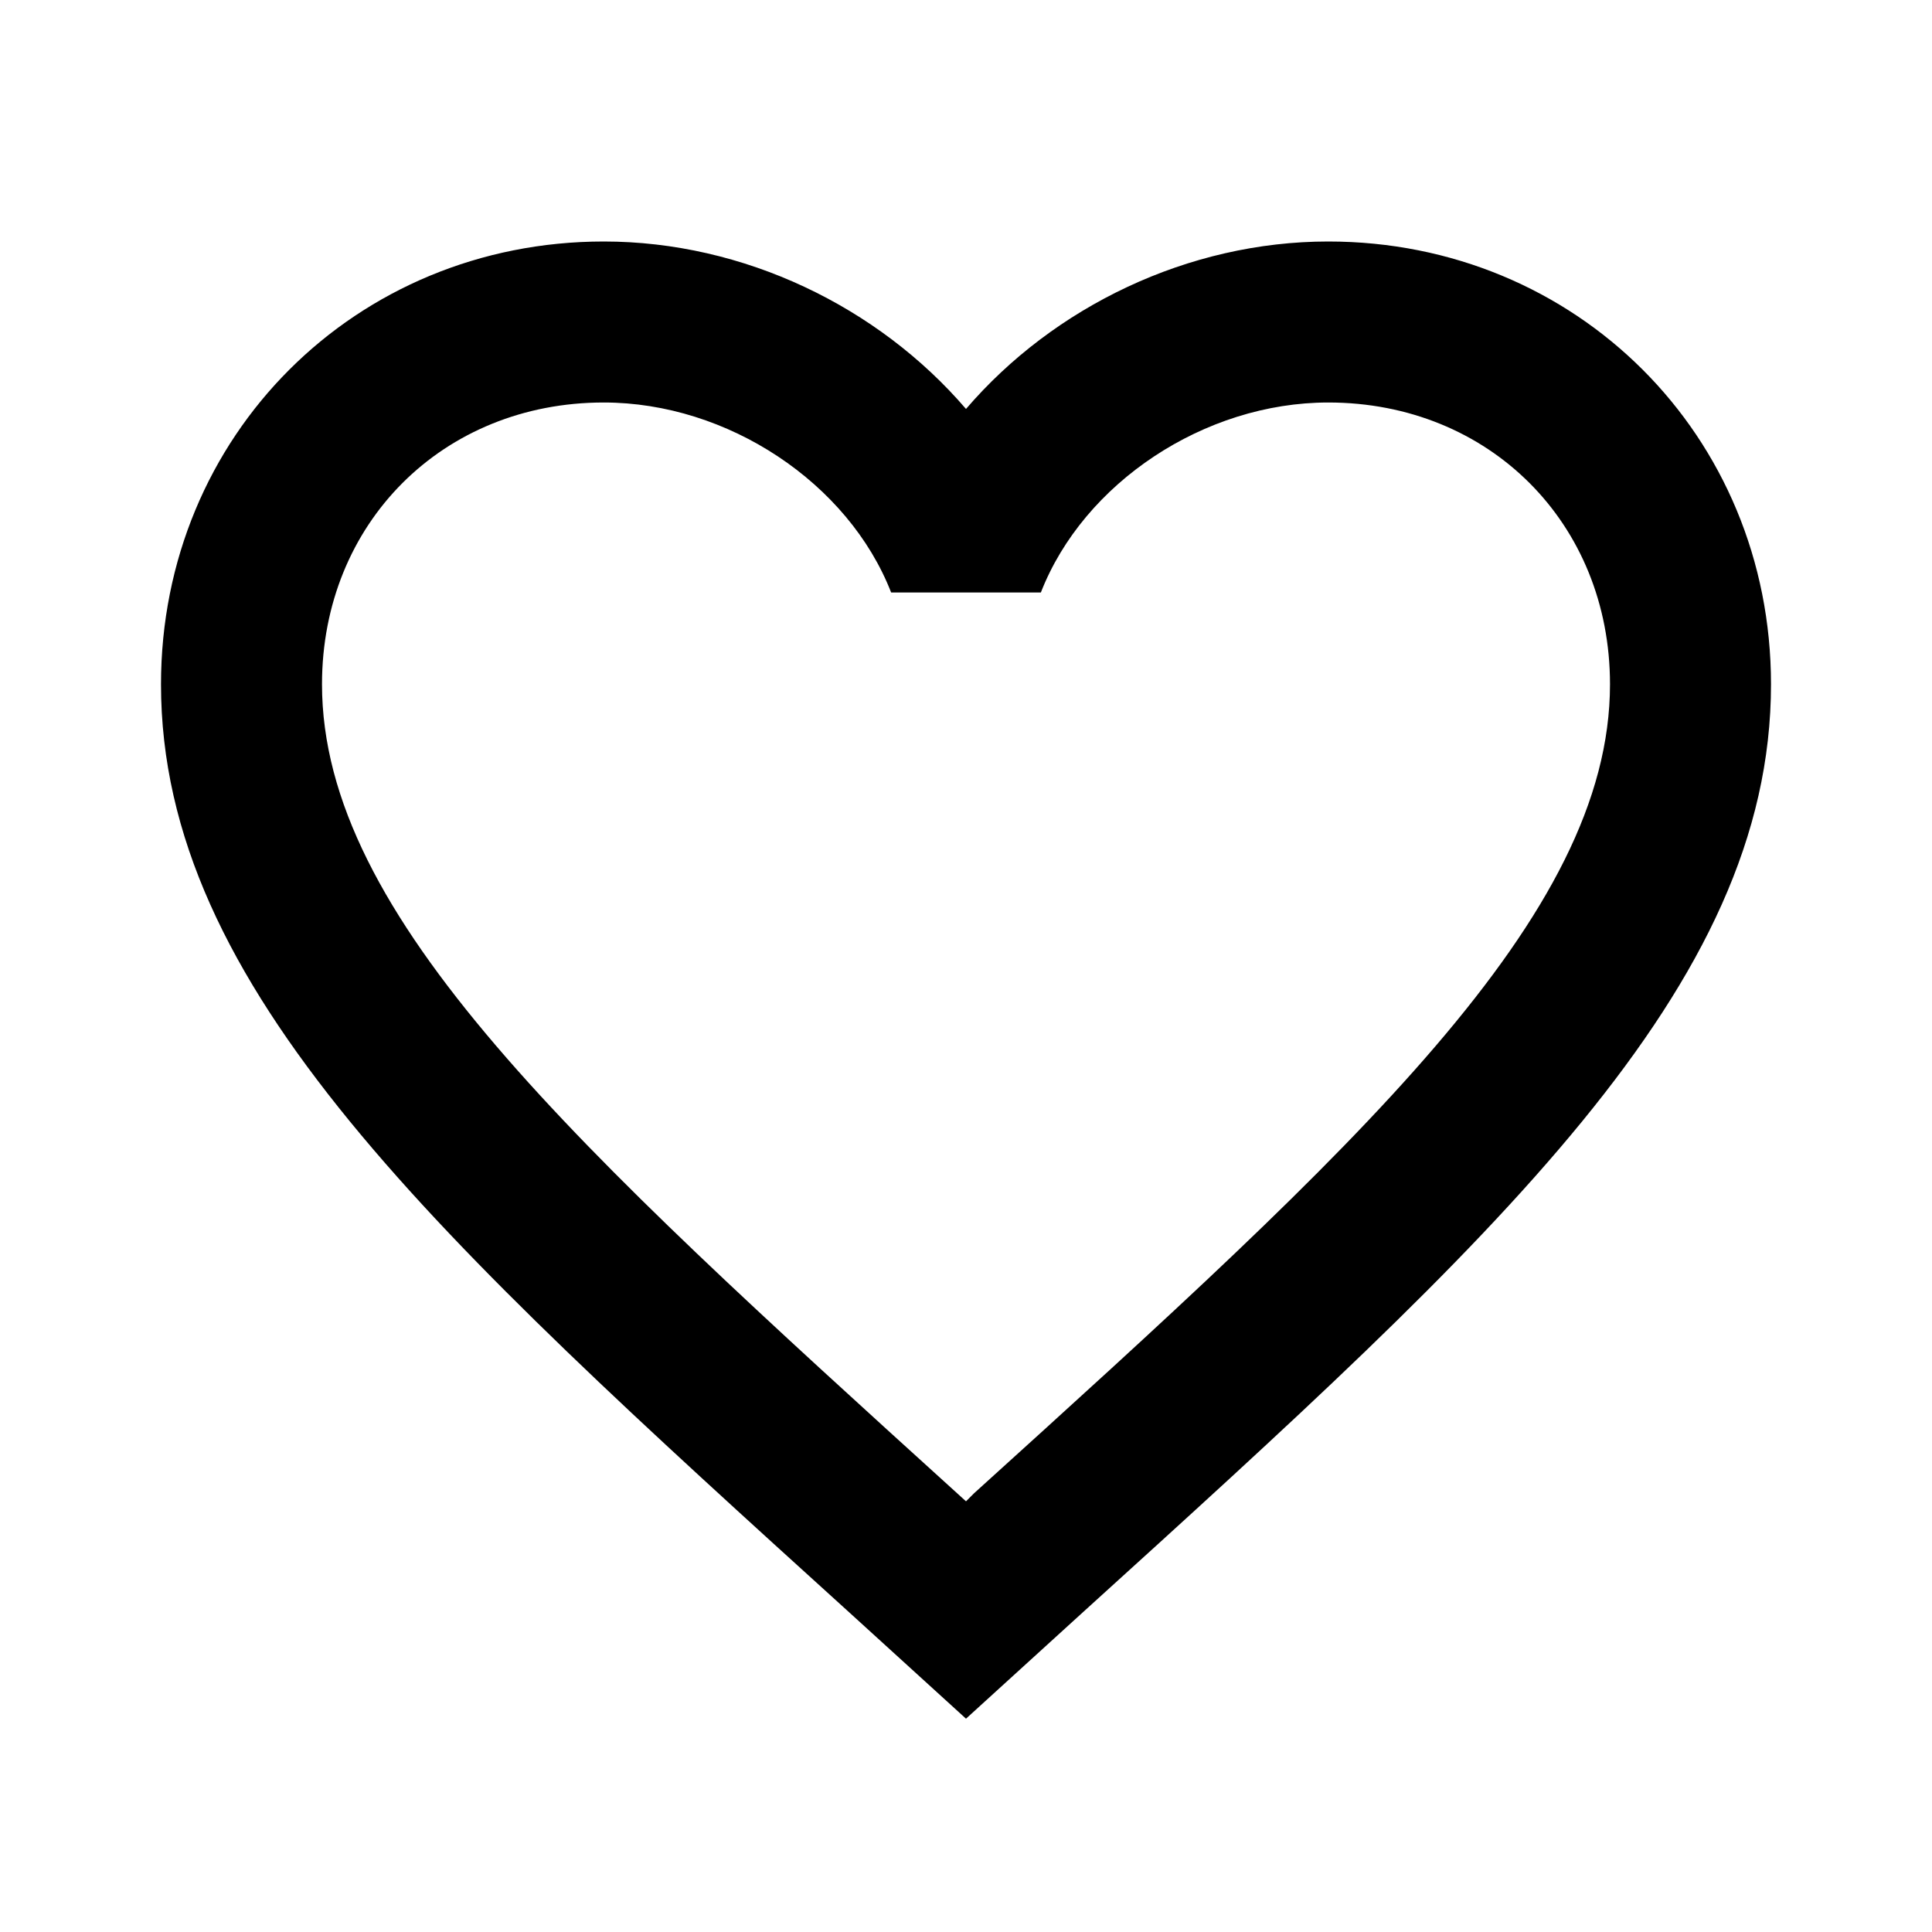
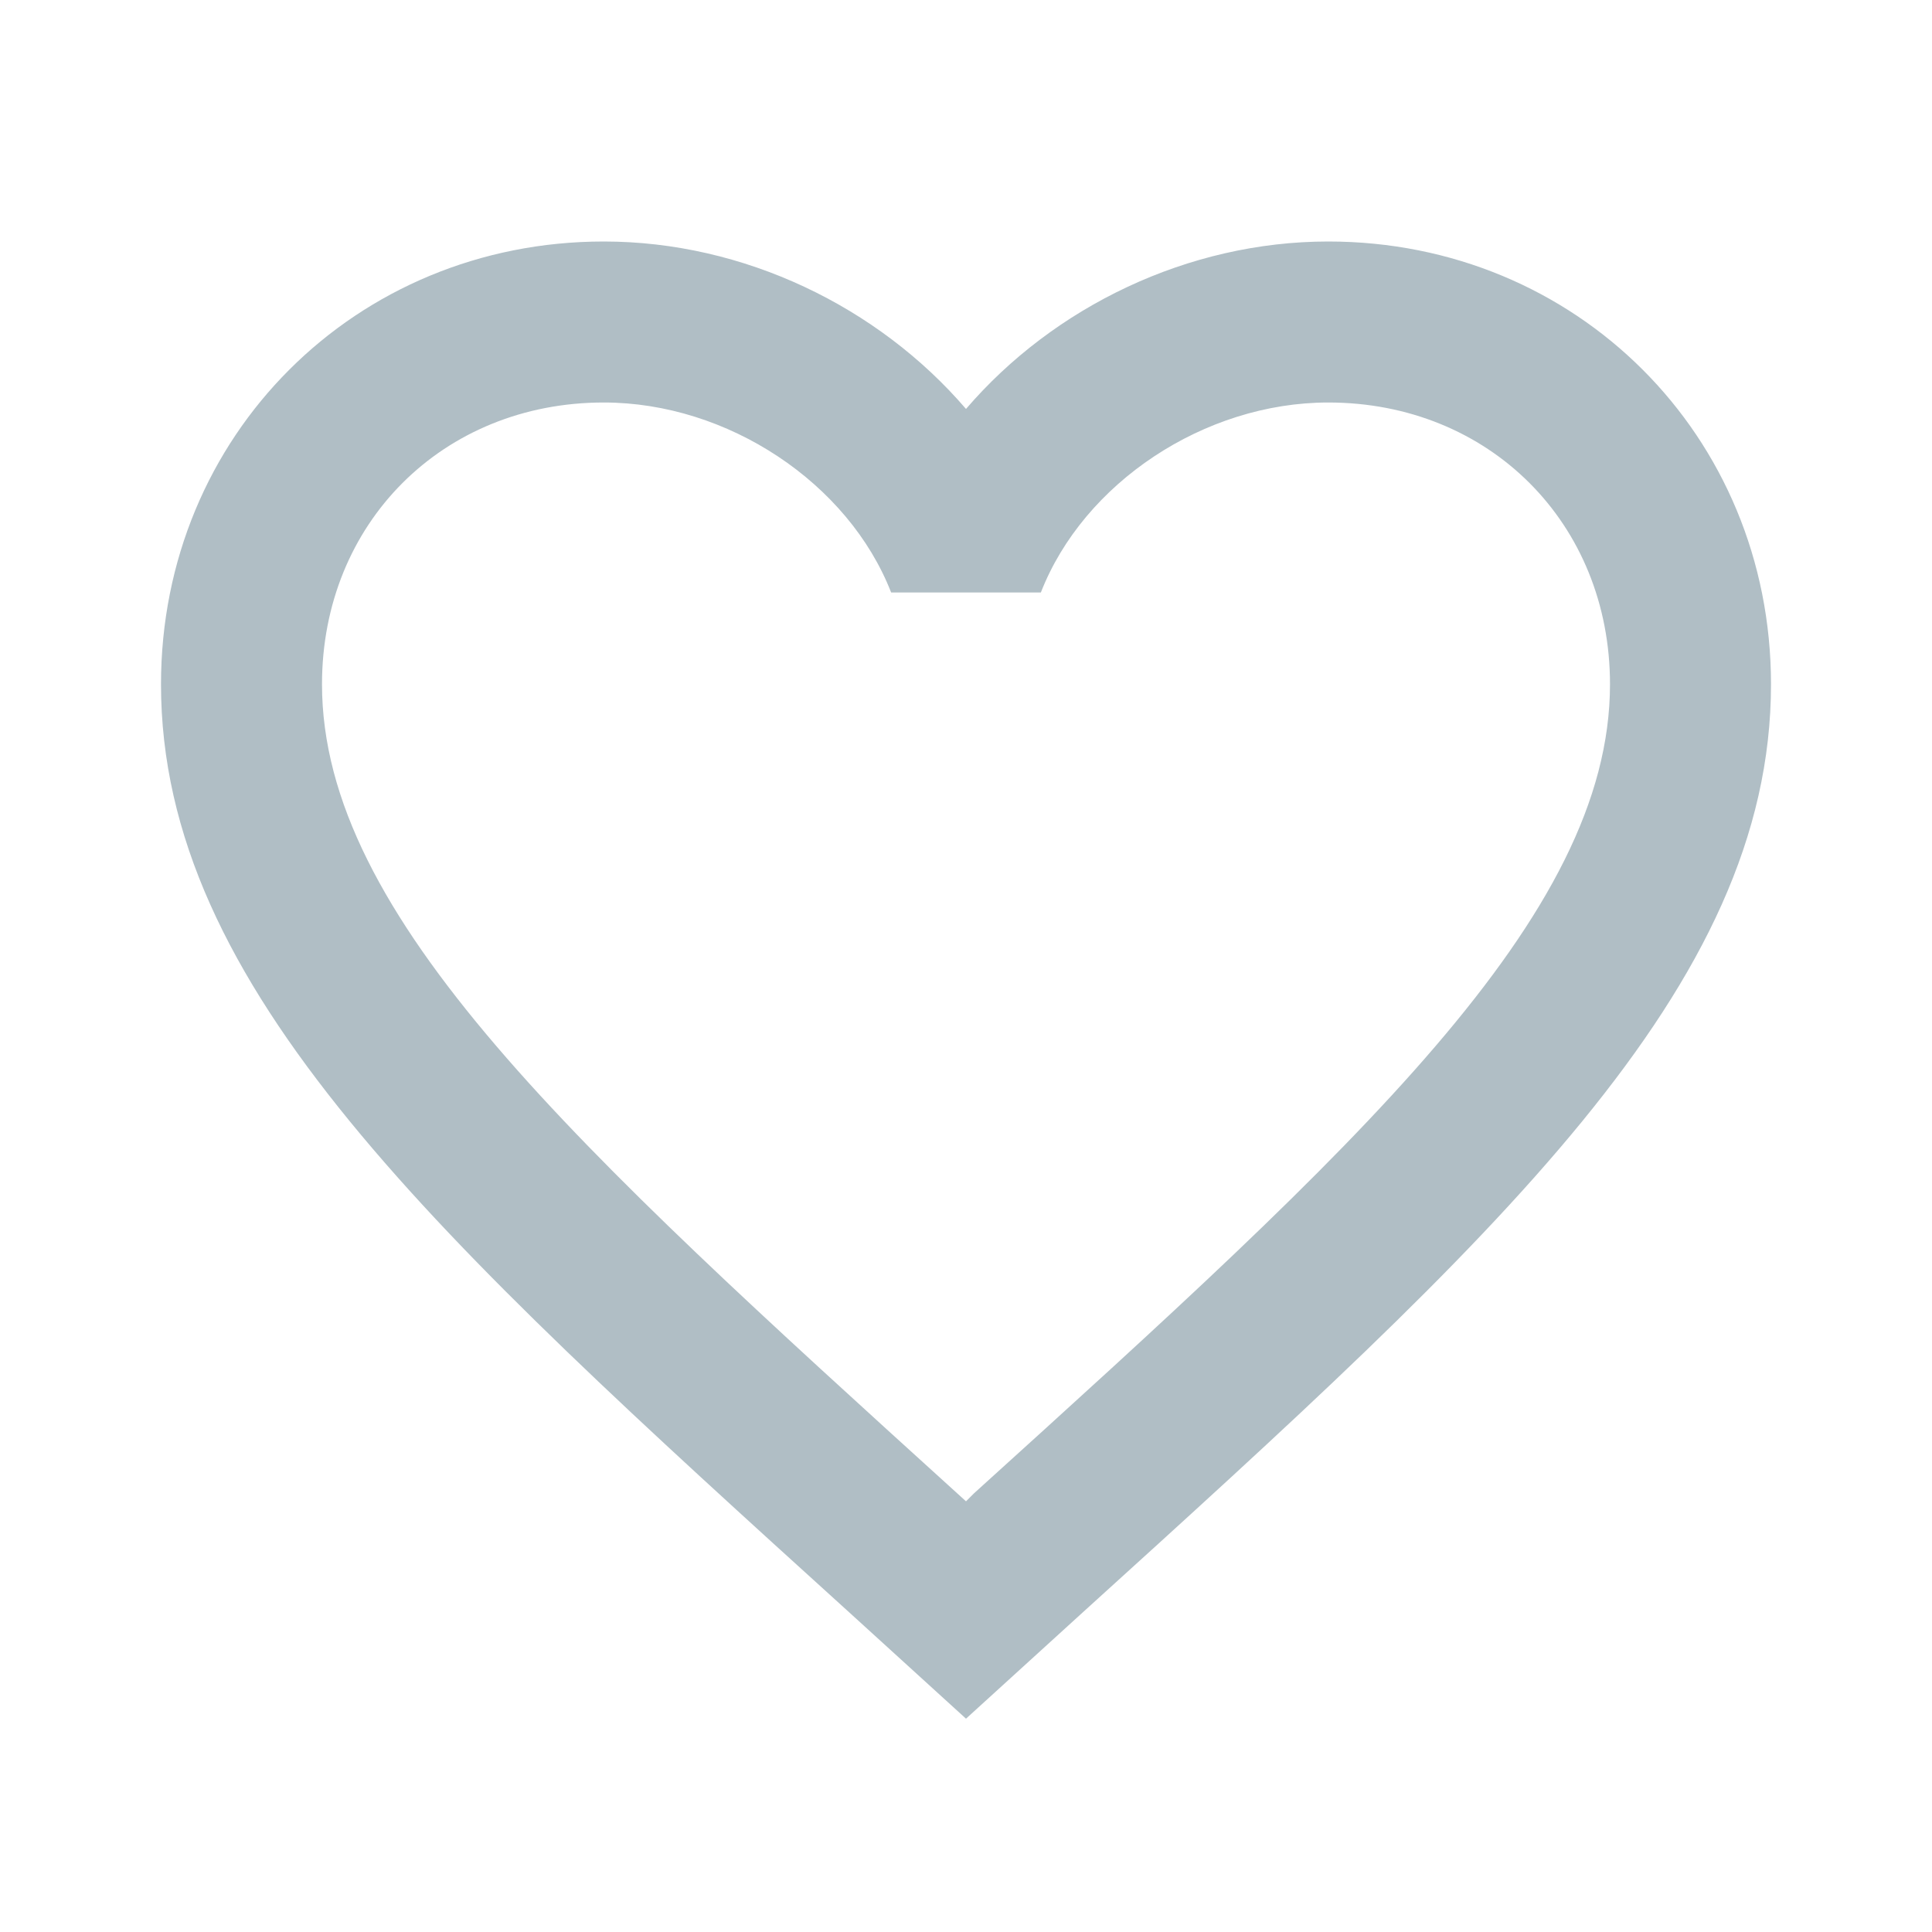
- <svg xmlns="http://www.w3.org/2000/svg" version="1.1" width="24" height="24" viewBox="0 0 24 24">
-   <path d="M12.1,18.55L12,18.65L11.89,18.55C7.14,14.24 4,11.39 4,8.5C4,6.5 5.5,5 7.5,5C9.04,5 10.54,6 11.07,7.36H12.93C13.46,6 14.96,5 16.5,5C18.5,5 20,6.5 20,8.5C20,11.39 16.86,14.24 12.1,18.55M16.5,3C14.76,3 13.09,3.81 12,5.08C10.91,3.81 9.24,3 7.5,3C4.42,3 2,5.41 2,8.5C2,12.27 5.4,15.36 10.55,20.03L12,21.35L13.45,20.03C18.6,15.36 22,12.27 22,8.5C22,5.41 19.58,3 16.5,3Z" />
+ <svg xmlns="http://www.w3.org/2000/svg" id="svg2" height="24" width="24" version="1.1" viewBox="0 0 24 24">
+   <path id="path4" fill="#b0bec5" d="m12.1 18.55l-0.1 0.1-0.11-0.1c-4.75-4.31-7.89-7.16-7.89-10.05 0-2 1.5-3.5 3.5-3.5 1.54 0 3.04 1 3.57 2.36h1.86c0.53-1.36 2.03-2.36 3.57-2.36 2 0 3.5 1.5 3.5 3.5 0 2.89-3.14 5.74-7.9 10.05m4.4-15.55c-1.74 0-3.41 0.81-4.5 2.08-1.09-1.27-2.76-2.08-4.5-2.08-3.08 0-5.5 2.41-5.5 5.5 0 3.77 3.4 6.86 8.55 11.53l1.45 1.32 1.45-1.32c5.15-4.67 8.55-7.76 8.55-11.53 0-3.09-2.42-5.5-5.5-5.5z" />
</svg>
